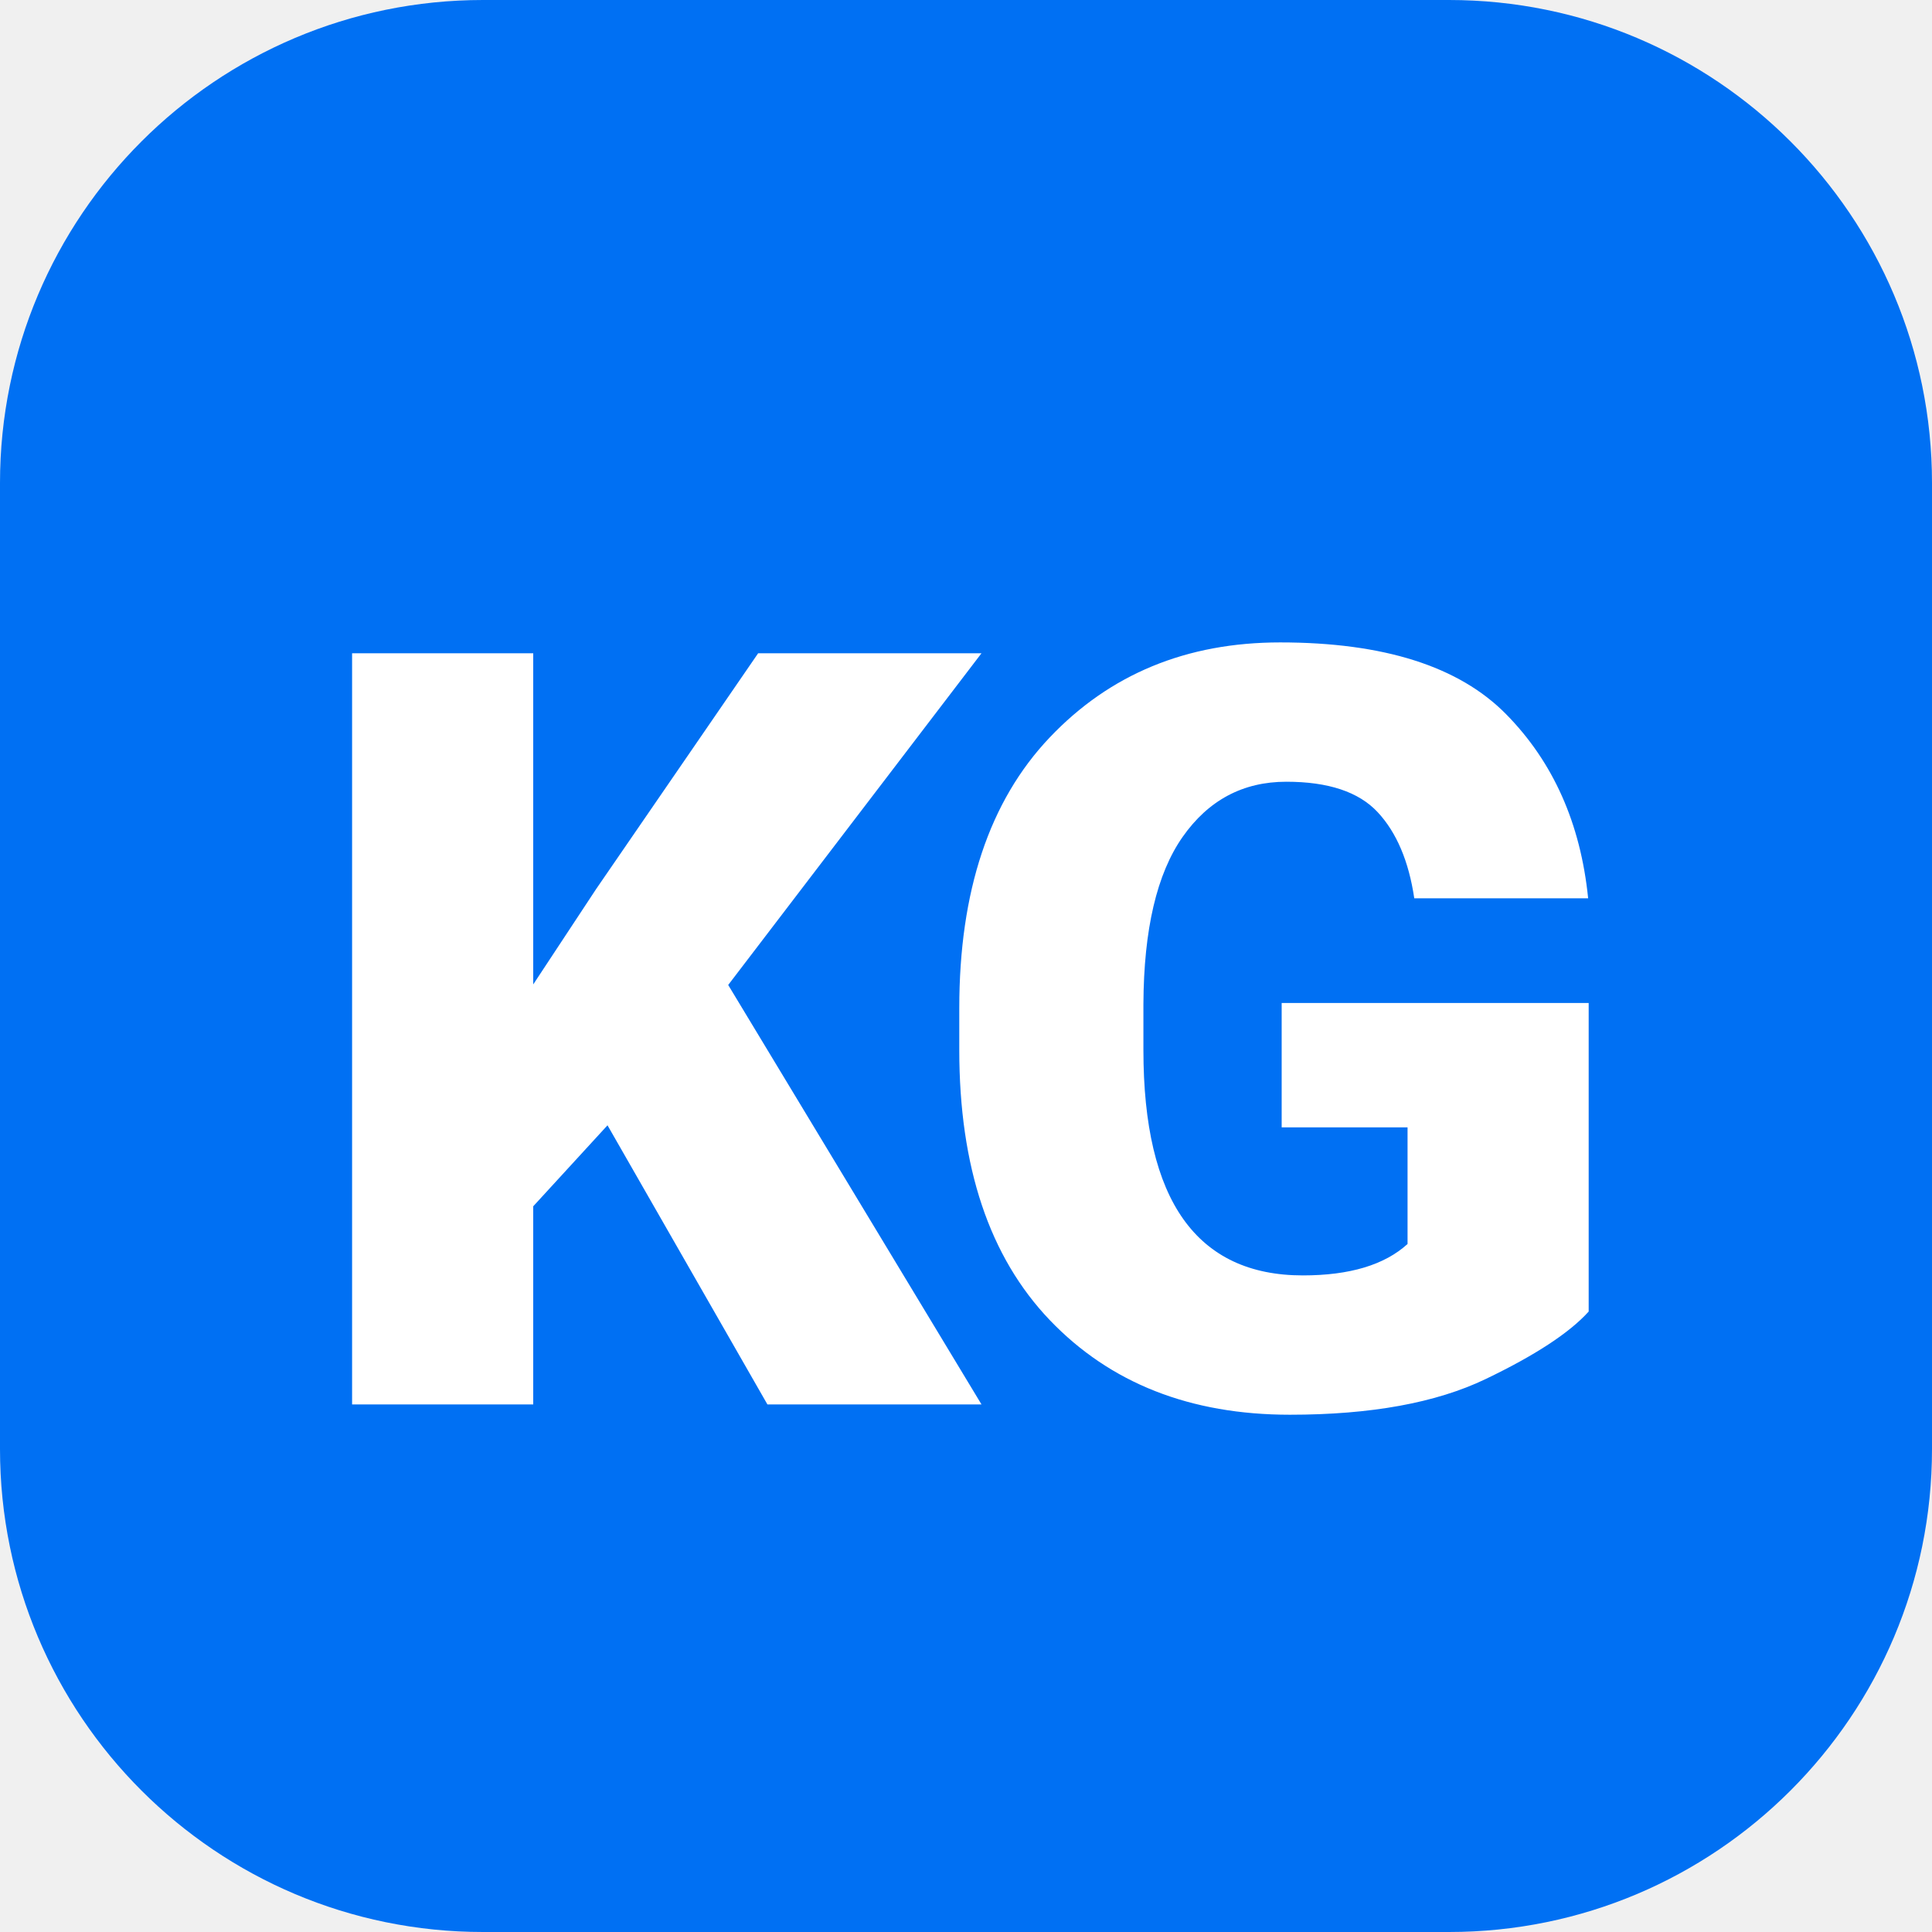
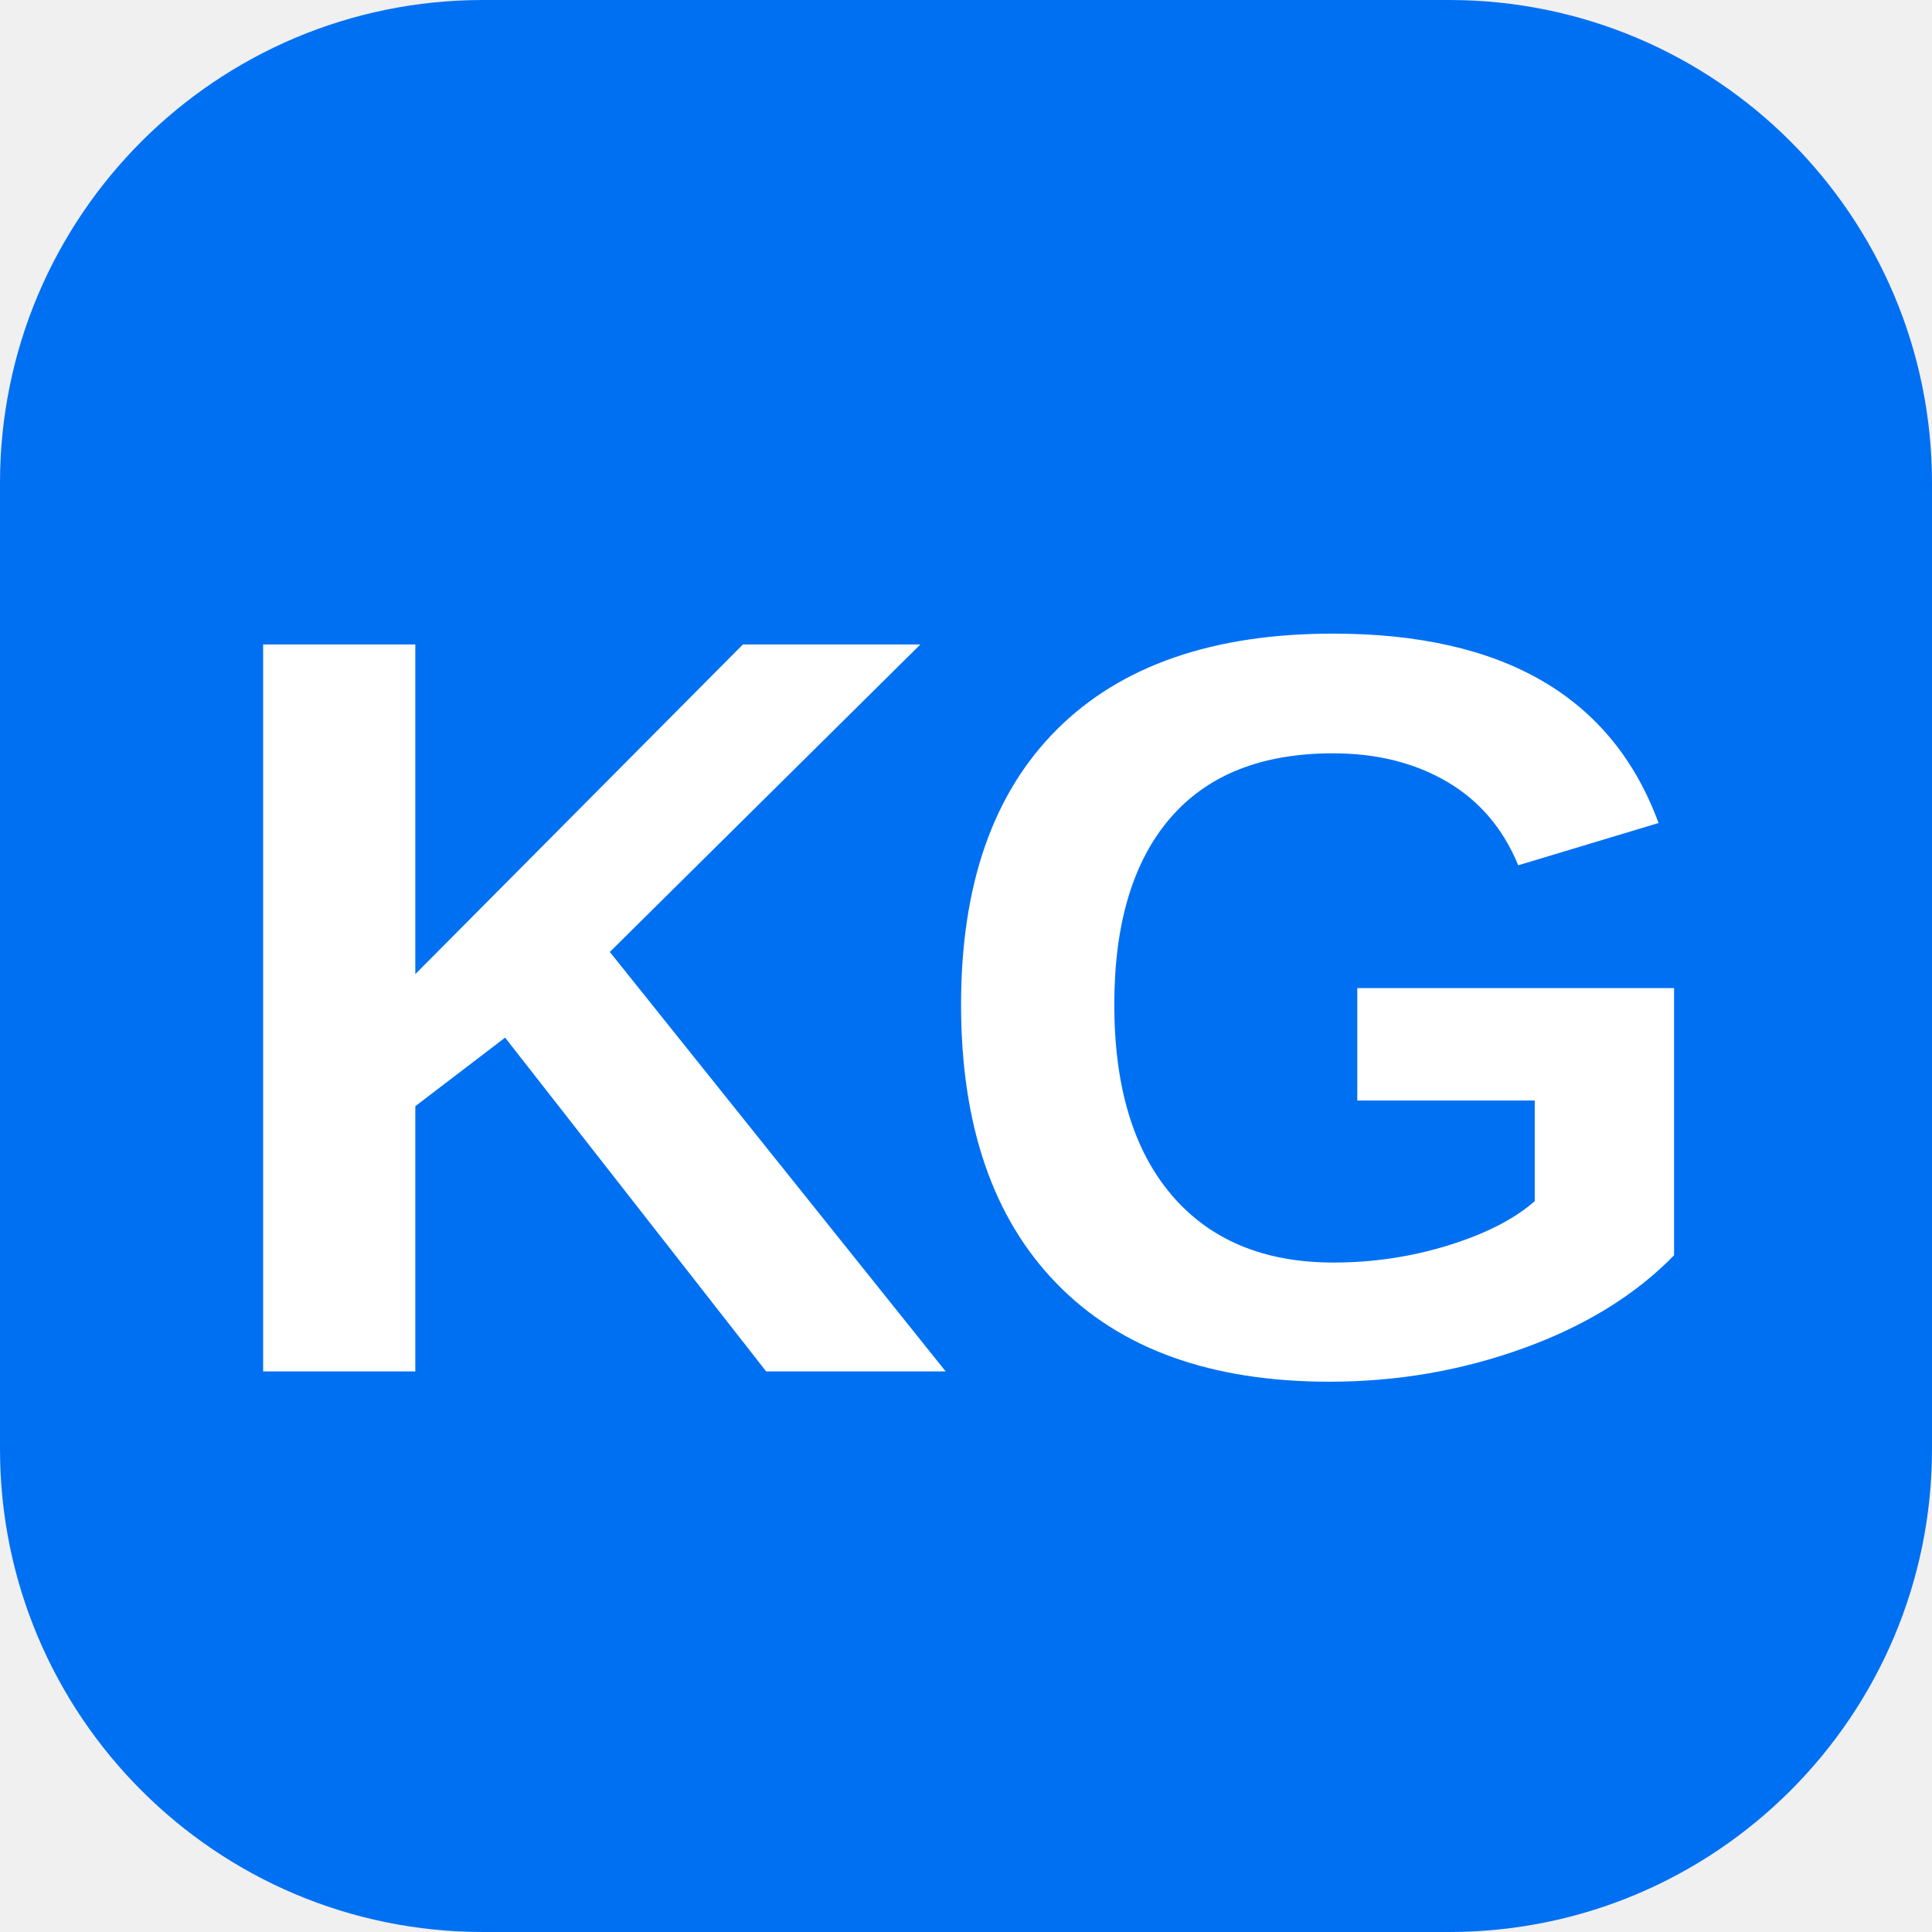
<svg xmlns="http://www.w3.org/2000/svg" width="512" height="512" viewBox="0 0 512 512" fill="none">
  <rect width="512" height="512" rx="128" fill="#0070F3" />
-   <text x="50%" y="54%" dominant-baseline="central" text-anchor="middle" font-family="-apple-system, BlinkMacSystemFont, 'Segoe UI', Roboto, Helvetica, Arial, sans-serif" font-weight="800" font-size="280" fill="white" letter-spacing="-10">KG</text>
+   <text x="50%" y="50%" dy=".1em" dominant-baseline="middle" text-anchor="middle" font-family="Arial, sans-serif" font-weight="800" font-size="280" fill="white" letter-spacing="-10">KG</text>
</svg>
